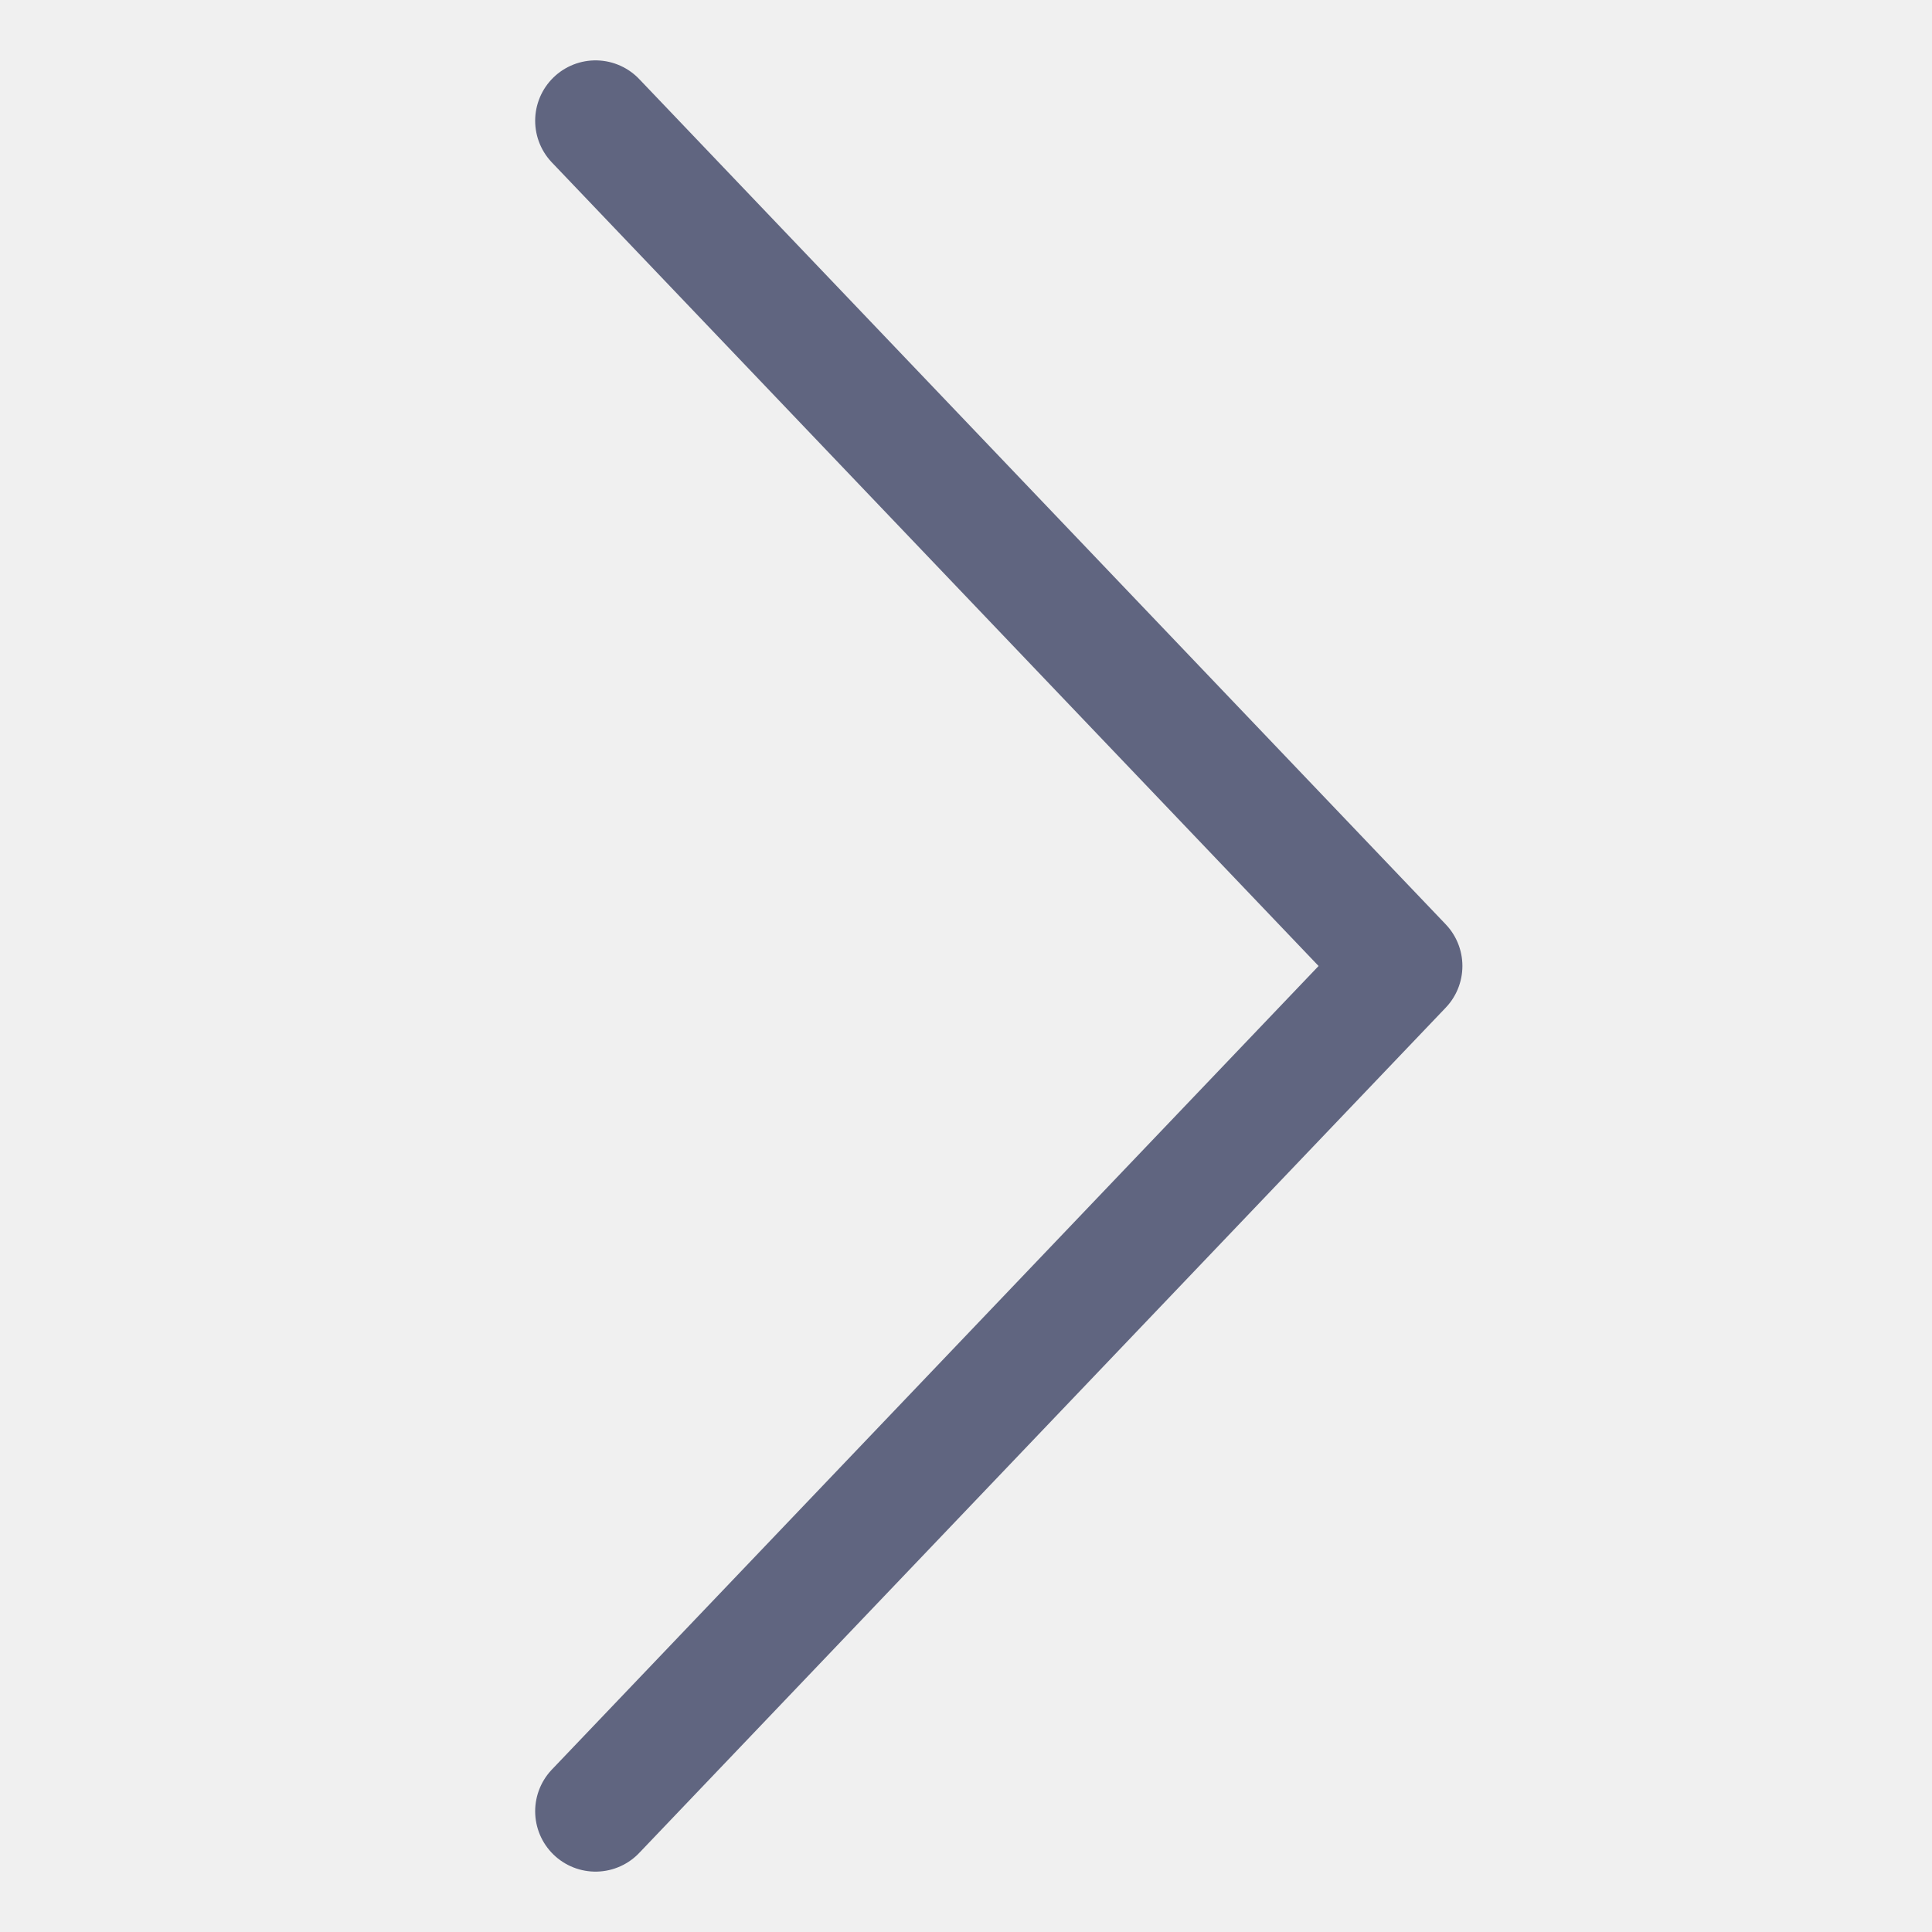
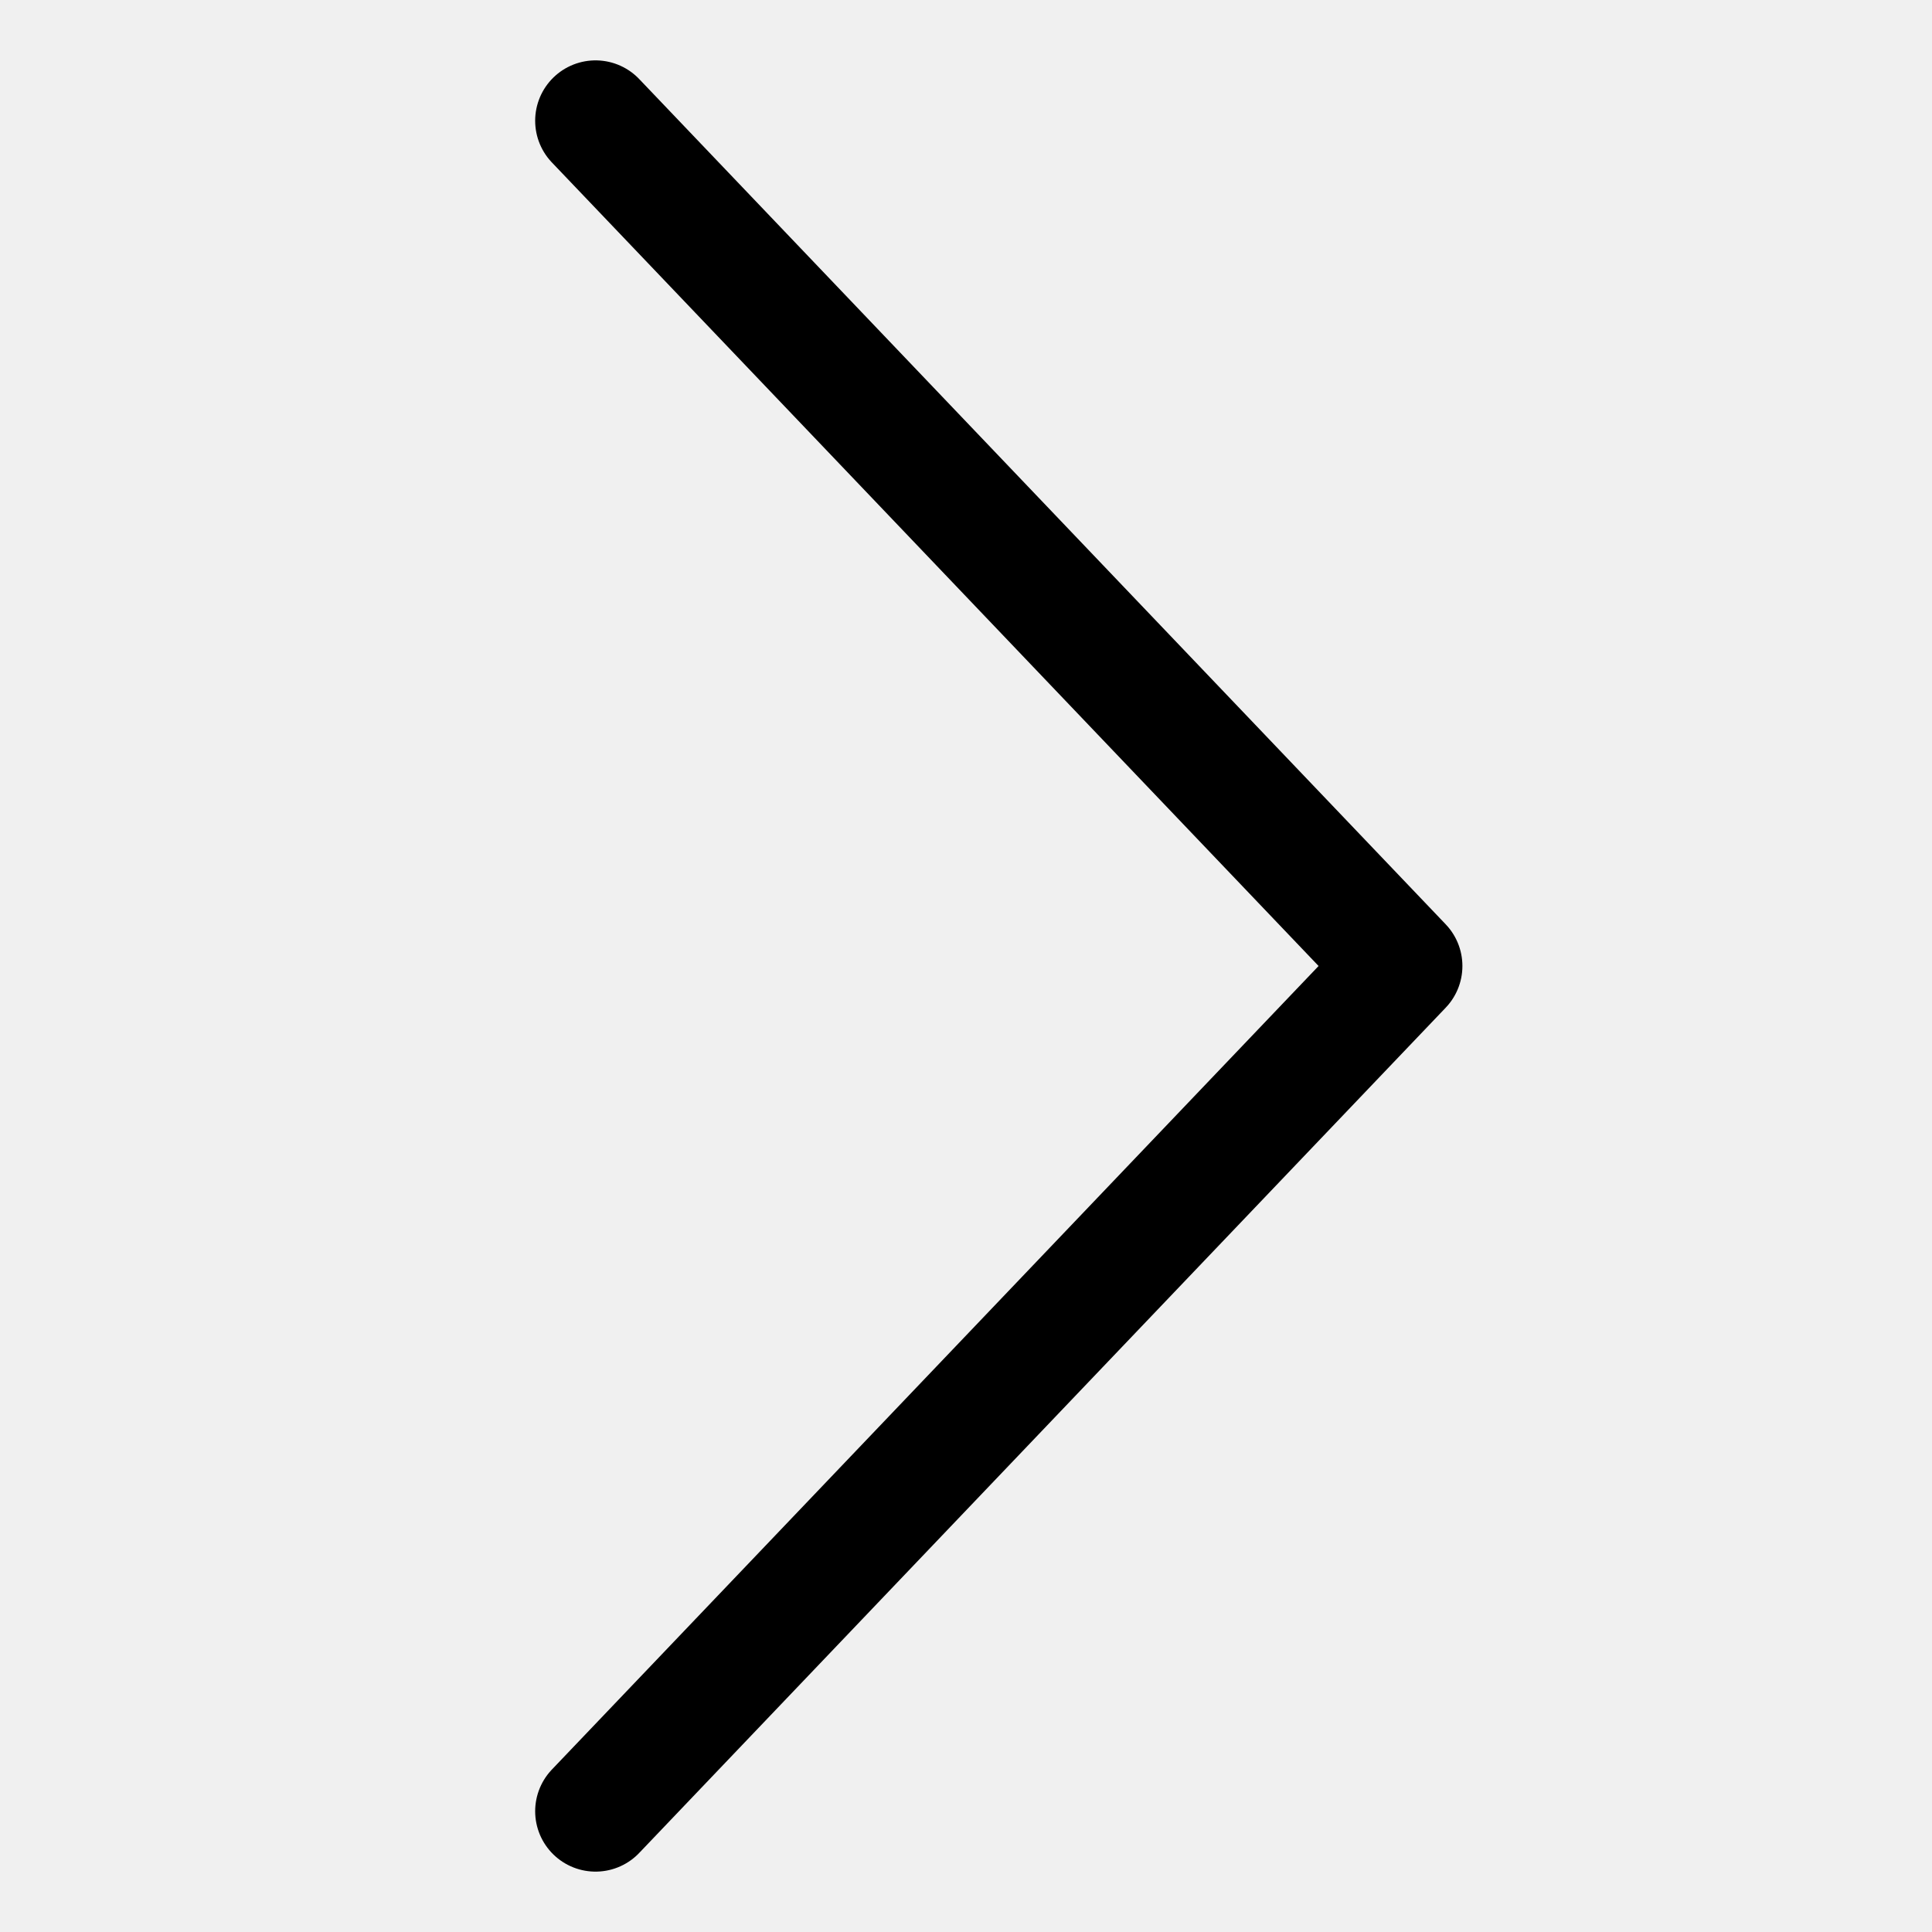
<svg xmlns="http://www.w3.org/2000/svg" width="16" height="16" viewBox="0 0 16 16" fill="none">
  <g clip-path="url(#clip0)">
-     <path d="M4.932 1L11.611 8L4.932 15" stroke="#606580" stroke-miterlimit="10" stroke-linecap="round" stroke-linejoin="round" />
+     <path d="M4.932 1L11.611 8L4.932 15" stroke="currentColor" stroke-miterlimit="10" stroke-linecap="round" stroke-linejoin="round" />
  </g>
  <defs>
    <clipPath id="clip0">
      <rect width="16" height="15.267" fill="white" transform="translate(0.638428 16) rotate(-90)" />
    </clipPath>
  </defs>
</svg>
